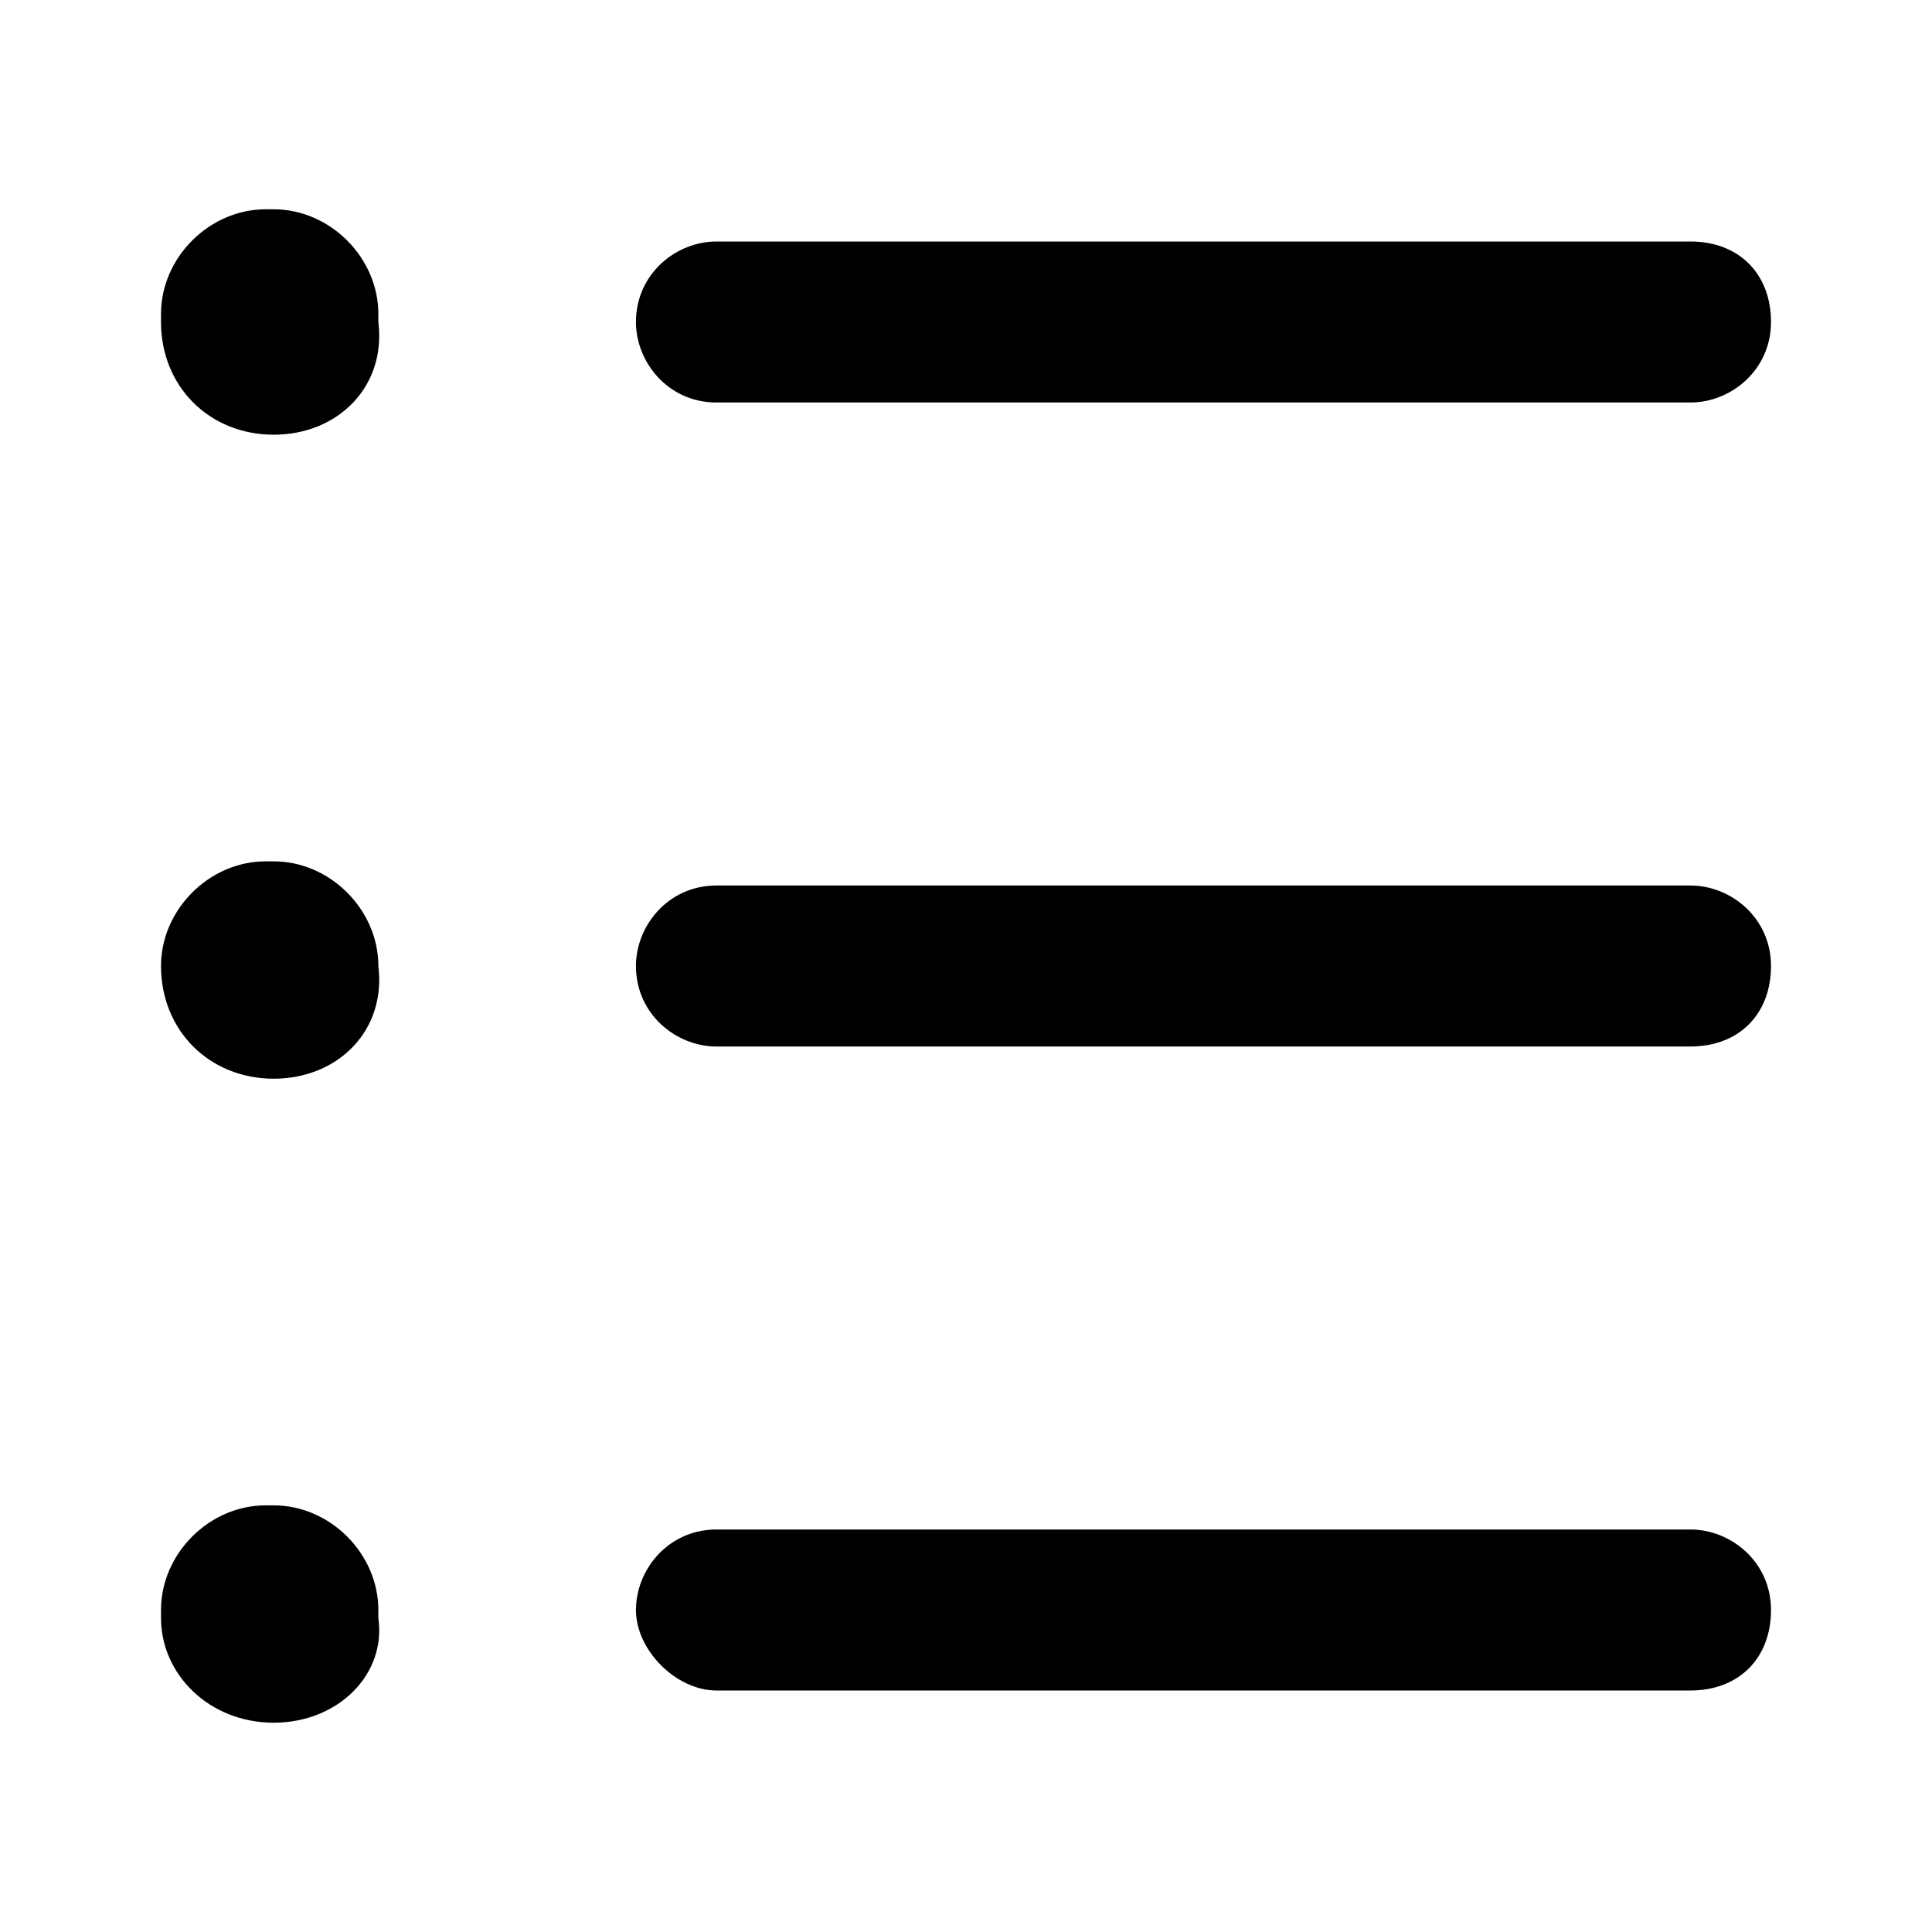
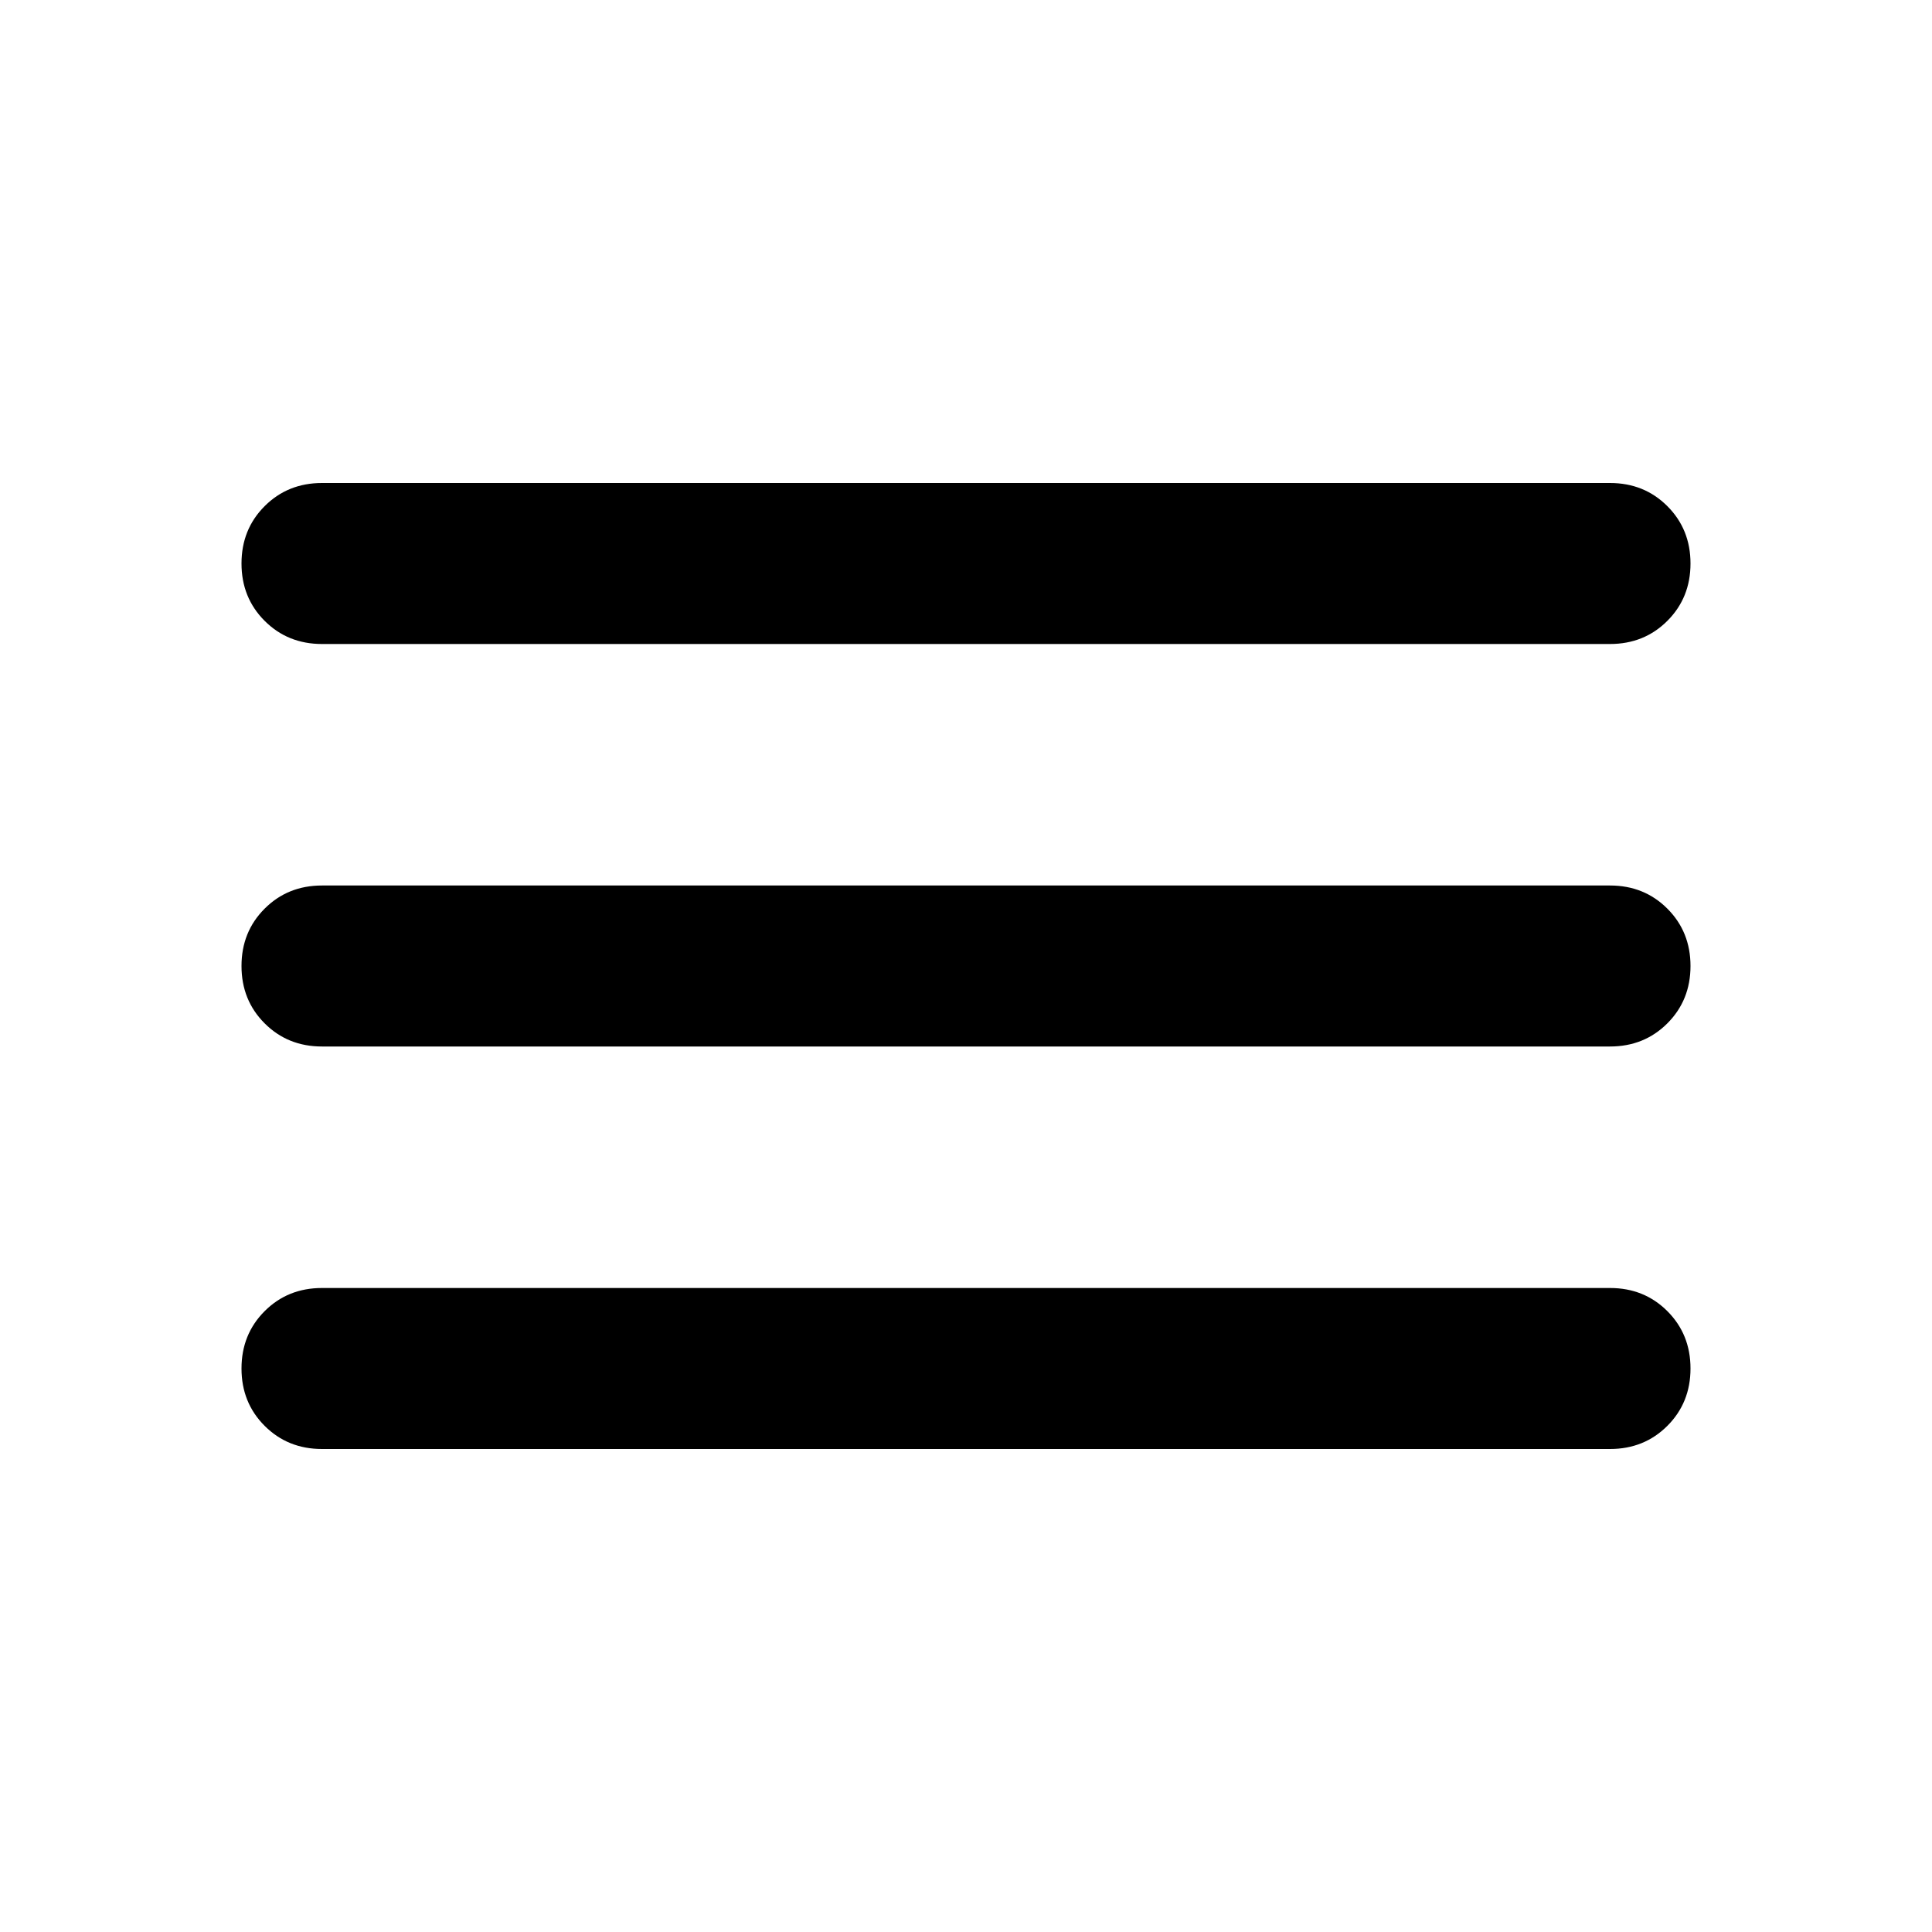
- <svg xmlns="http://www.w3.org/2000/svg" version="1.1" id="Layer_1" x="0px" y="0px" viewBox="0 0 24 24" style="enable-background:new 0 0 24 24;" xml:space="preserve">
-   <g>
-     <path d="M3.4,5.4L3.4,5.4C2.6,5.4,2,4.8,2,4V3.9c0-0.7,0.6-1.3,1.3-1.3h0.1c0.7,0,1.3,0.6,1.3,1.3V4C4.8,4.8,4.2,5.4,3.4,5.4z" />
-     <path d="M21,3H8.9c-0.5,0-1,0.4-1,1v0c0,0.5,0.4,1,1,1H21c0.5,0,1-0.4,1-1v0C22,3.4,21.6,3,21,3z" />
-     <path d="M3.4,13.4L3.4,13.4C2.6,13.4,2,12.8,2,12V12c0-0.7,0.6-1.3,1.3-1.3h0.1c0.7,0,1.3,0.6,1.3,1.3V12   C4.8,12.8,4.2,13.4,3.4,13.4z" />
-     <path d="M21,13H8.9c-0.5,0-1-0.4-1-1v0c0-0.5,0.4-1,1-1H21c0.5,0,1,0.4,1,1v0C22,12.6,21.6,13,21,13z" />
-     <path d="M3.4,21.4L3.4,21.4c-0.8,0-1.4-0.6-1.4-1.3V20c0-0.7,0.6-1.3,1.3-1.3h0.1c0.7,0,1.3,0.6,1.3,1.3v0.1   C4.8,20.8,4.2,21.4,3.4,21.4z" />
-     <path d="M21,21H8.9c-0.5,0-1-0.5-1-1v0c0-0.5,0.4-1,1-1H21c0.5,0,1,0.4,1,1v0C22,20.6,21.6,21,21,21z" />
-   </g>
+ <svg xmlns="http://www.w3.org/2000/svg" height="24px" viewBox="0 -960 960 960" width="24px" fill="#000000">
+   <path d="M160-240q-17 0-28.5-11.5T120-280q0-17 11.5-28.5T160-320h640q17 0 28.5 11.5T840-280q0 17-11.5 28.5T800-240H160Zm0-200q-17 0-28.5-11.5T120-480q0-17 11.5-28.5T160-520h640q17 0 28.5 11.5T840-480q0 17-11.5 28.5T800-440H160Zm0-200q-17 0-28.5-11.5T120-680q0-17 11.5-28.5T160-720h640q17 0 28.5 11.5T840-680q0 17-11.5 28.5T800-640H160Z" />
</svg>
